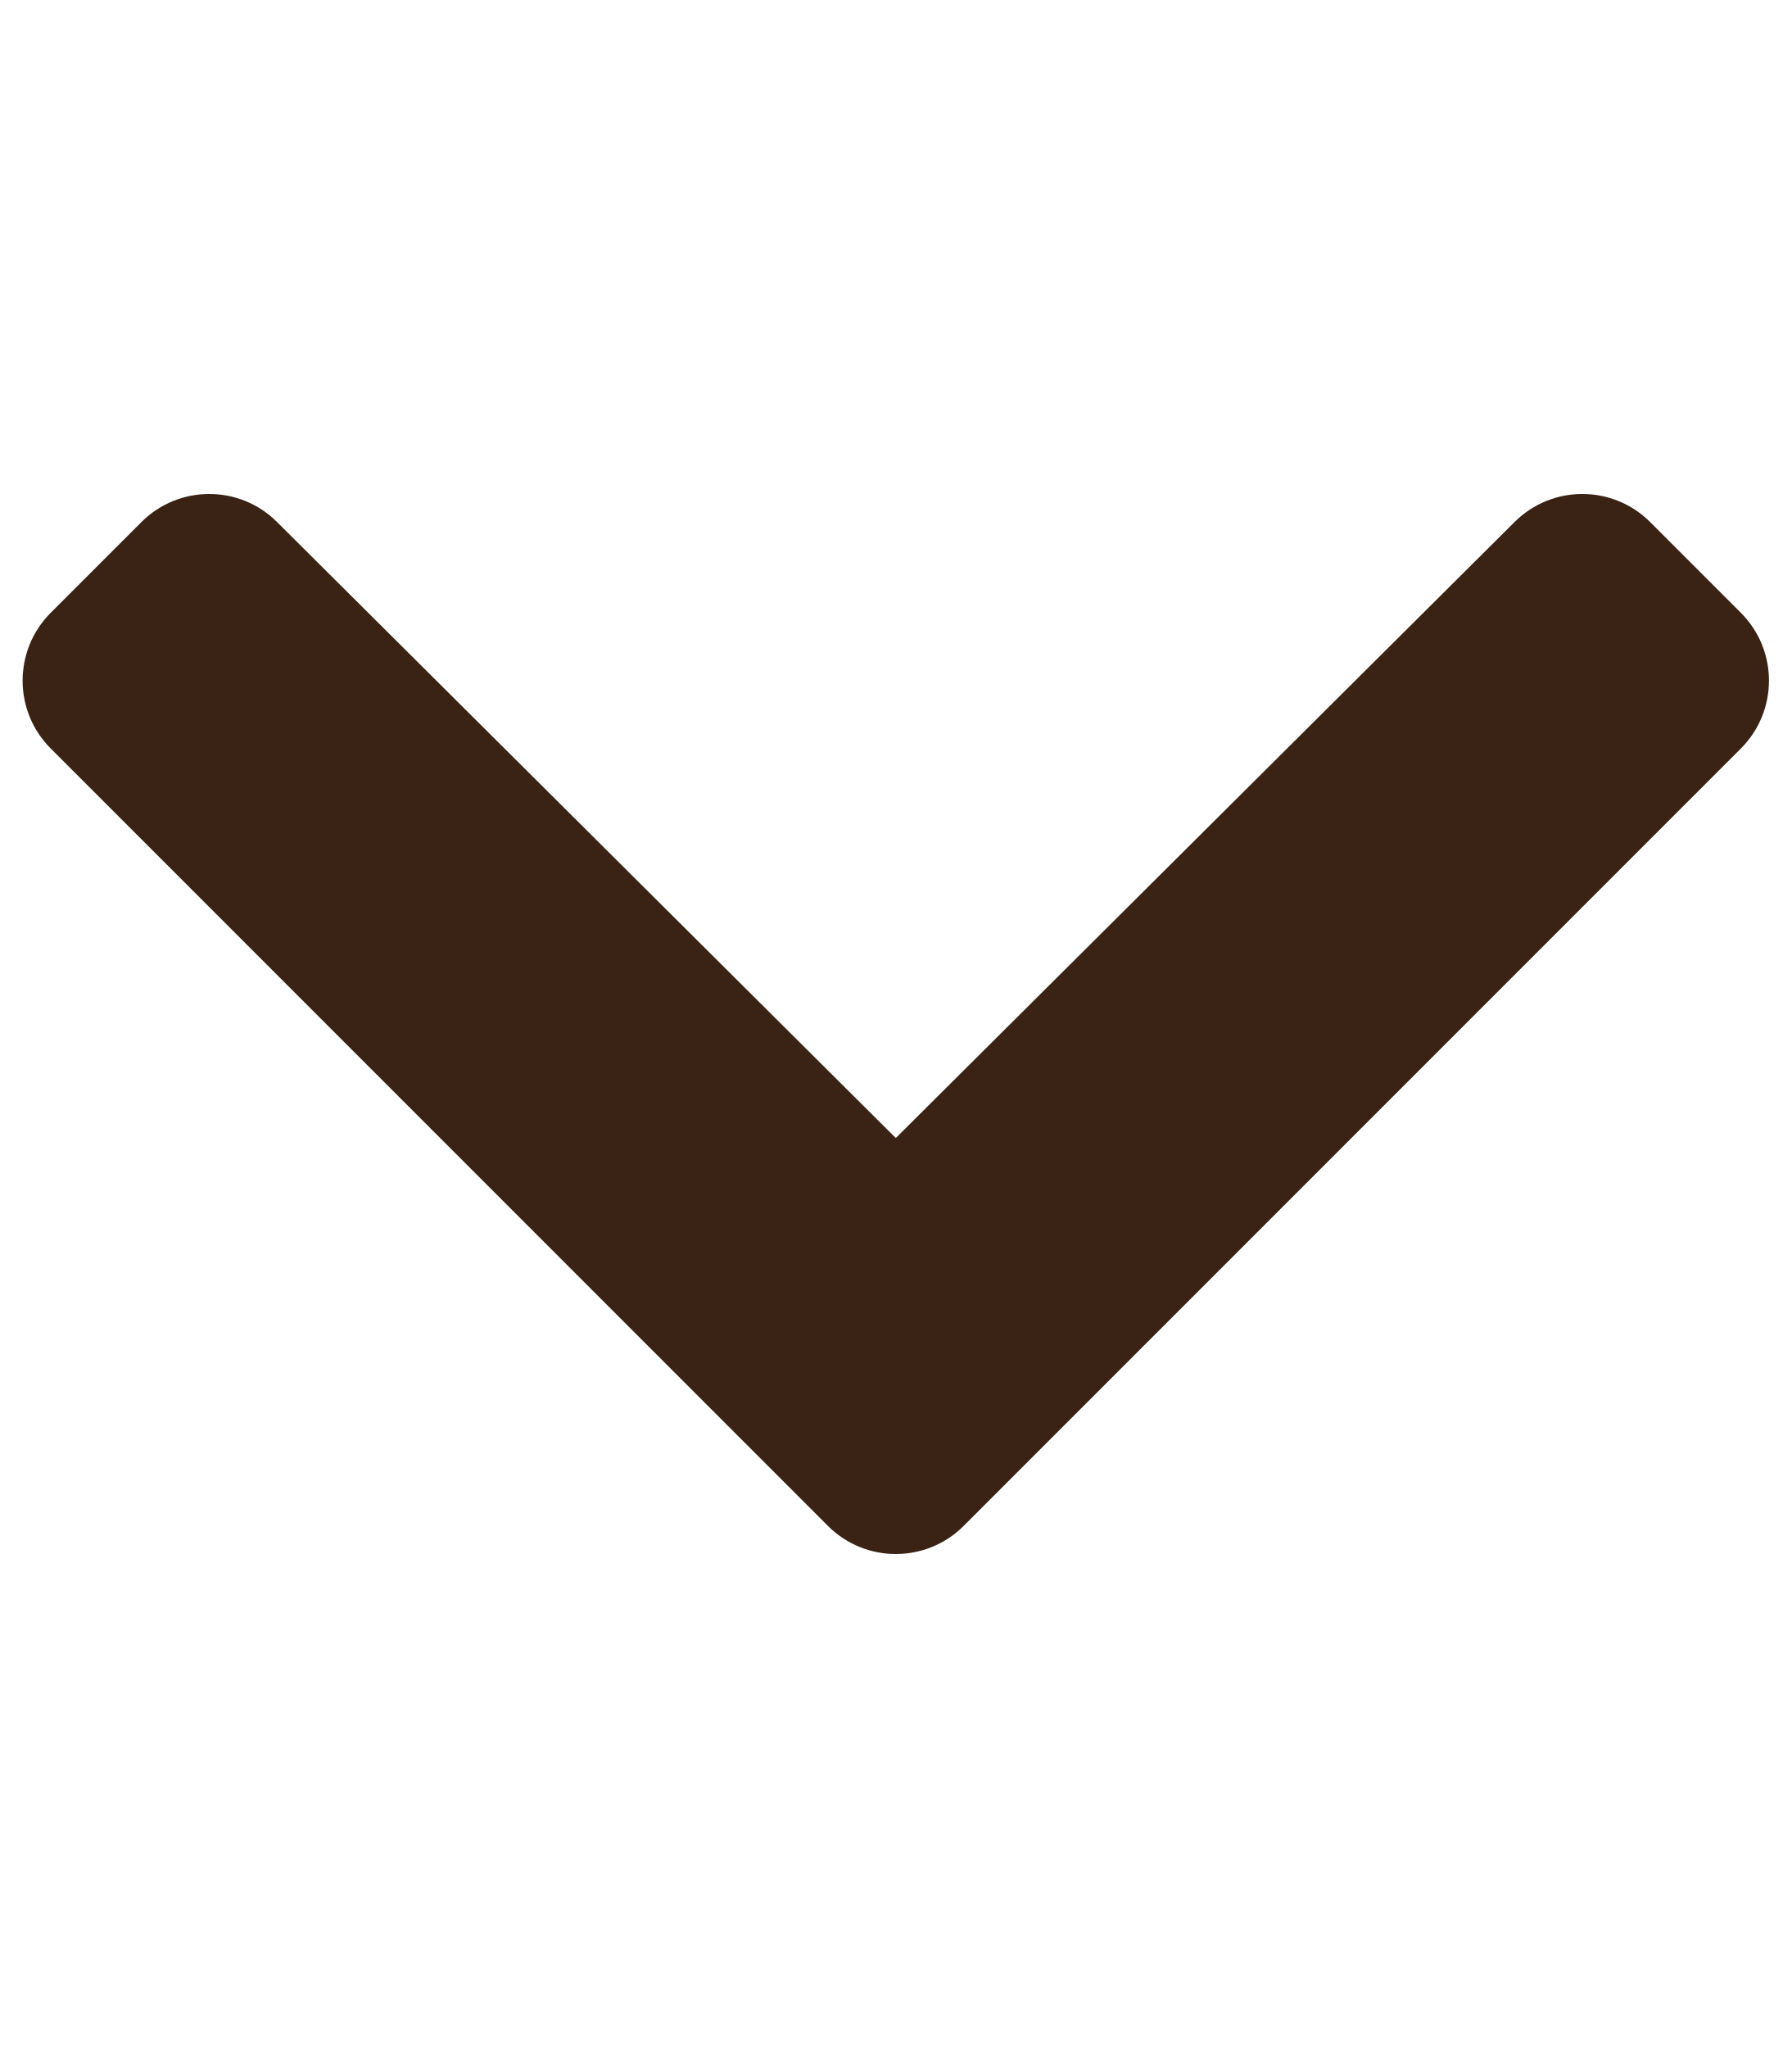
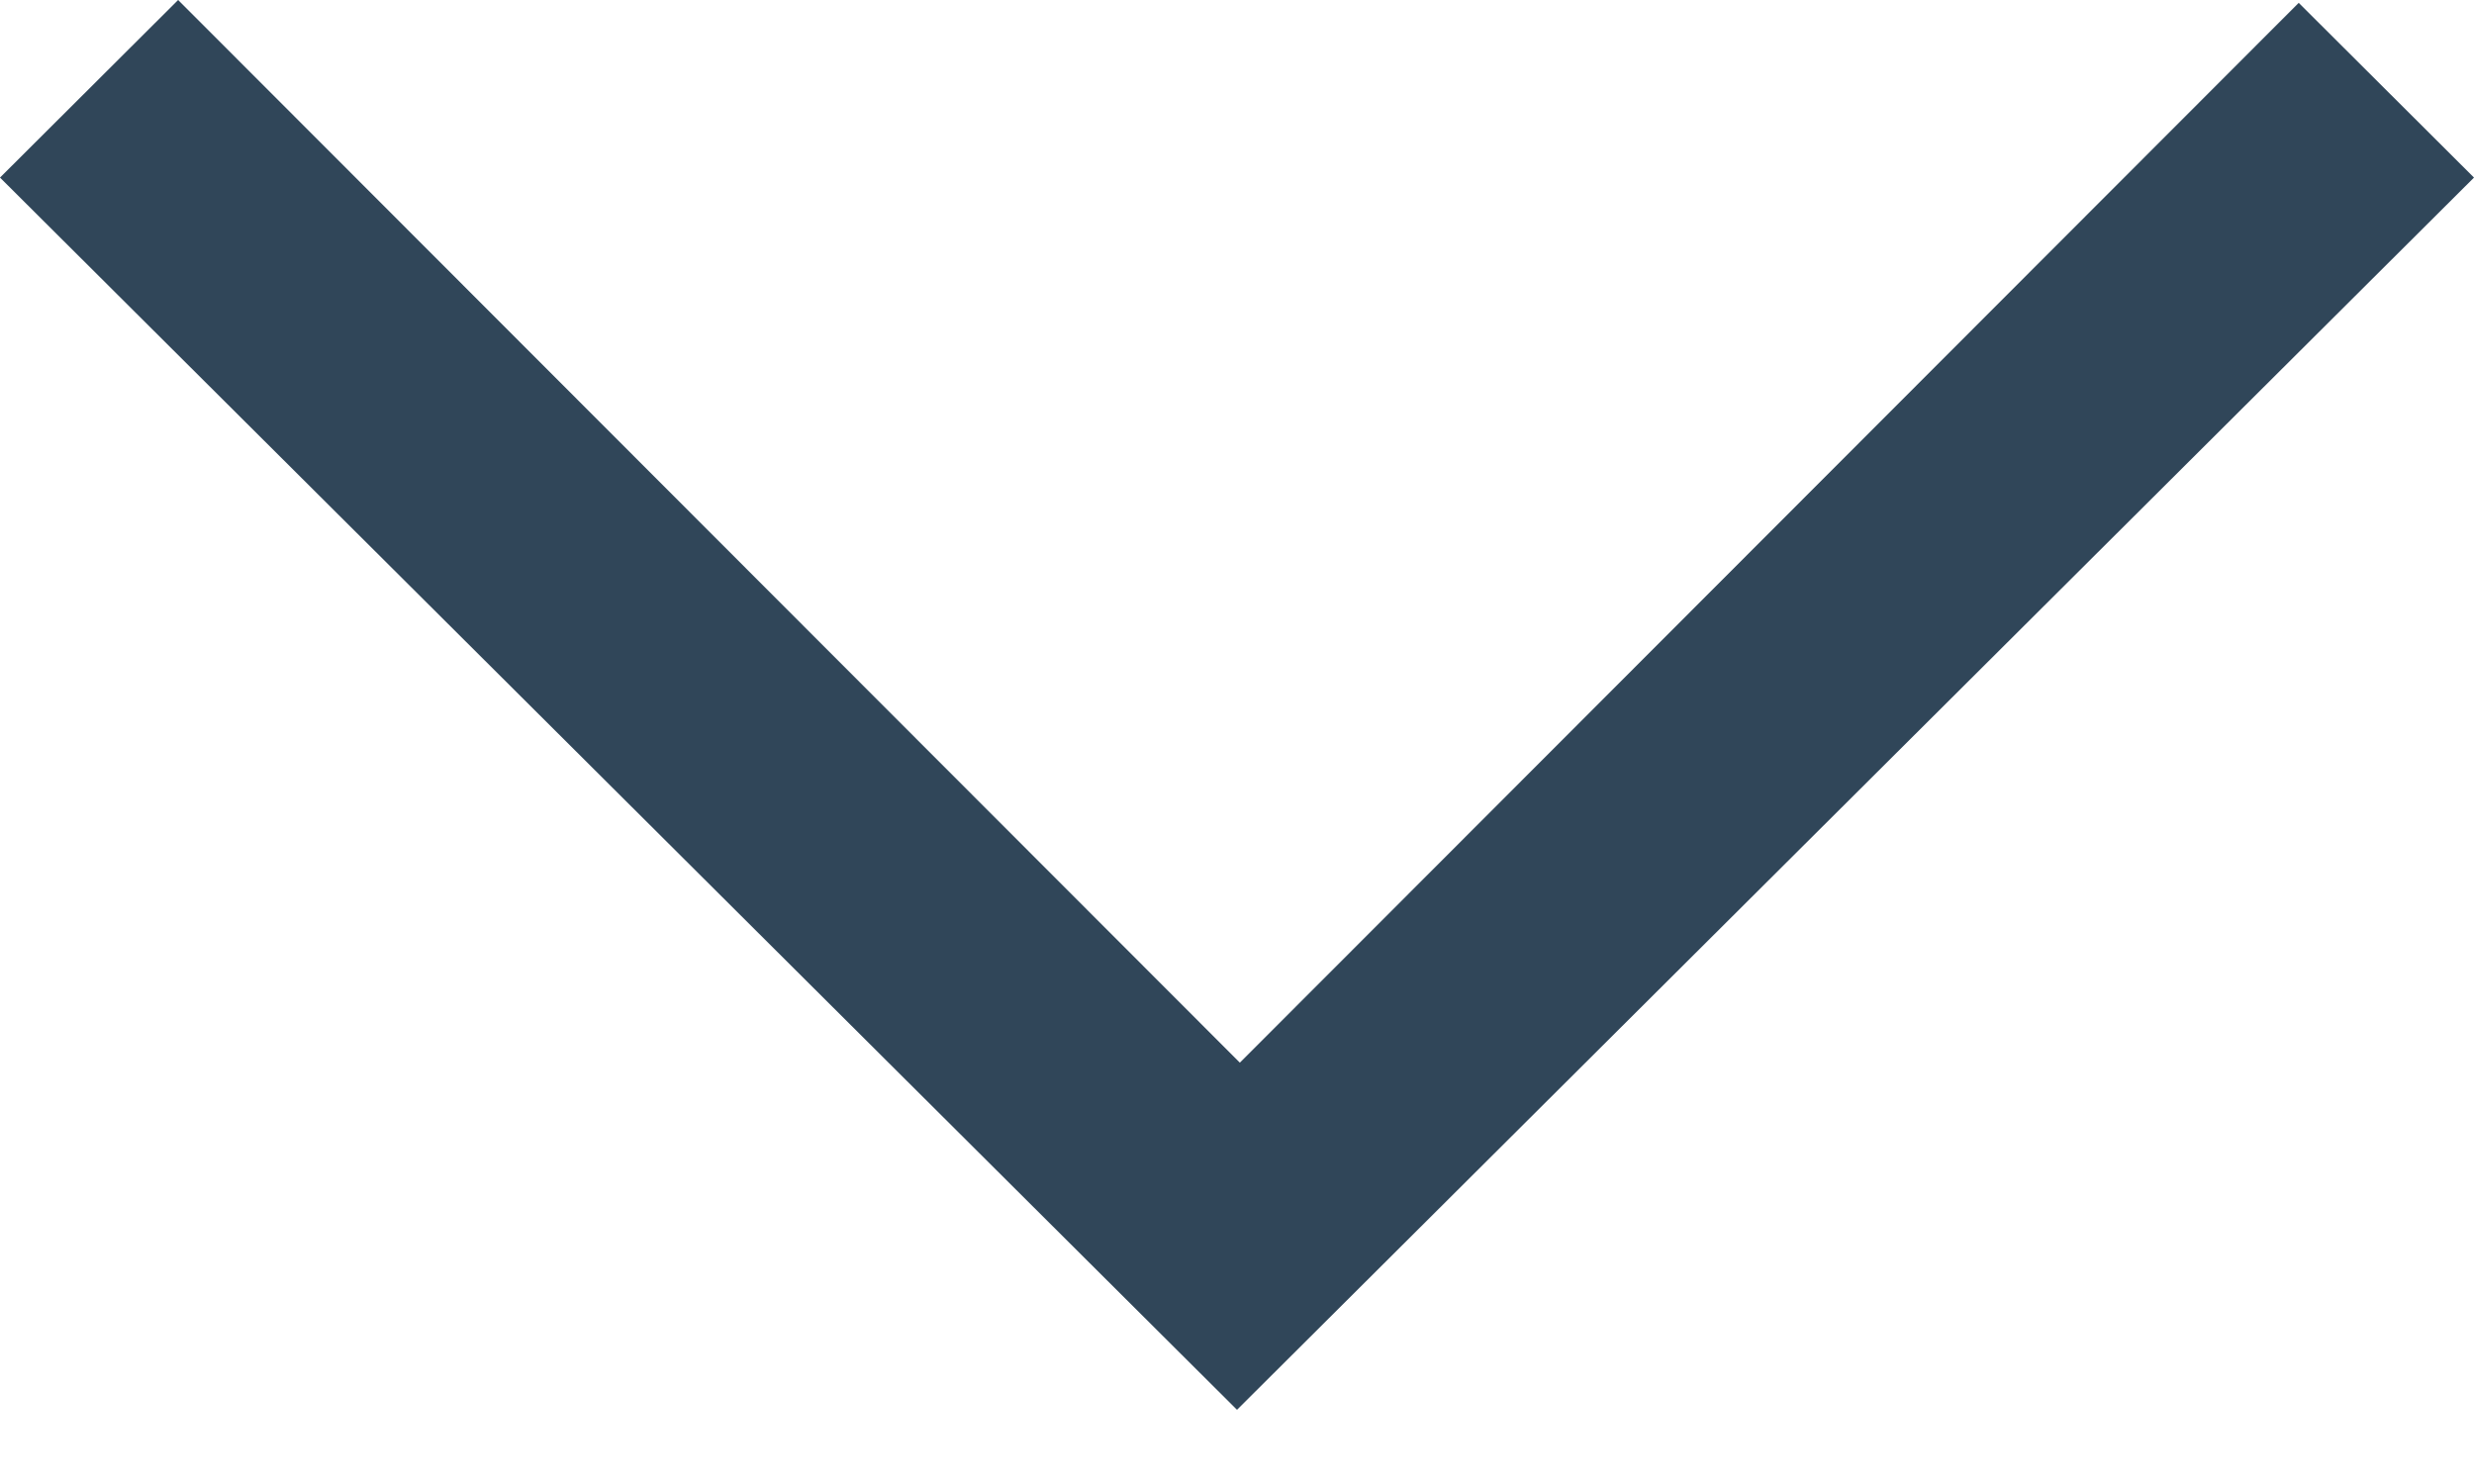
- <svg xmlns="http://www.w3.org/2000/svg" fill="#3A2315" viewBox="0 0 448 512">
-   <path d="M207.029 381.476L12.686 187.132c-9.373-9.373-9.373-24.569 0-33.941l22.667-22.667c9.357-9.357 24.522-9.375 33.901-.04L224 284.505l154.745-154.021c9.379-9.335 24.544-9.317 33.901.04l22.667 22.667c9.373 9.373 9.373 24.569 0 33.941L240.971 381.476c-9.373 9.372-24.569 9.372-33.942 0z" />
+ <svg xmlns="http://www.w3.org/2000/svg" width="20px" height="12px" viewBox="0 0 20 12" version="1.1">
+   <g id="Page-1" stroke="none" stroke-width="1" fill="none" fill-rule="evenodd">
+     <g id="Visual-Design---Raffle" transform="translate(-257, -2788)" fill="#304659">
+       <g id="Content-11-Copy" transform="translate(0, 2708)">
+         <g id="Left-column" transform="translate(149, 60)">
+           <g id="Icon/Arrow" transform="translate(118, 24) rotate(90) translate(-118, -24) translate(108, 14)">
+             <polygon id="Border" points="17.4 10 7.436 20 6 18.56 14.593 9.977 6.023 1.417 7.436 -3.55271368e-15" />
+           </g>
+         </g>
+       </g>
+     </g>
+   </g>
</svg>
